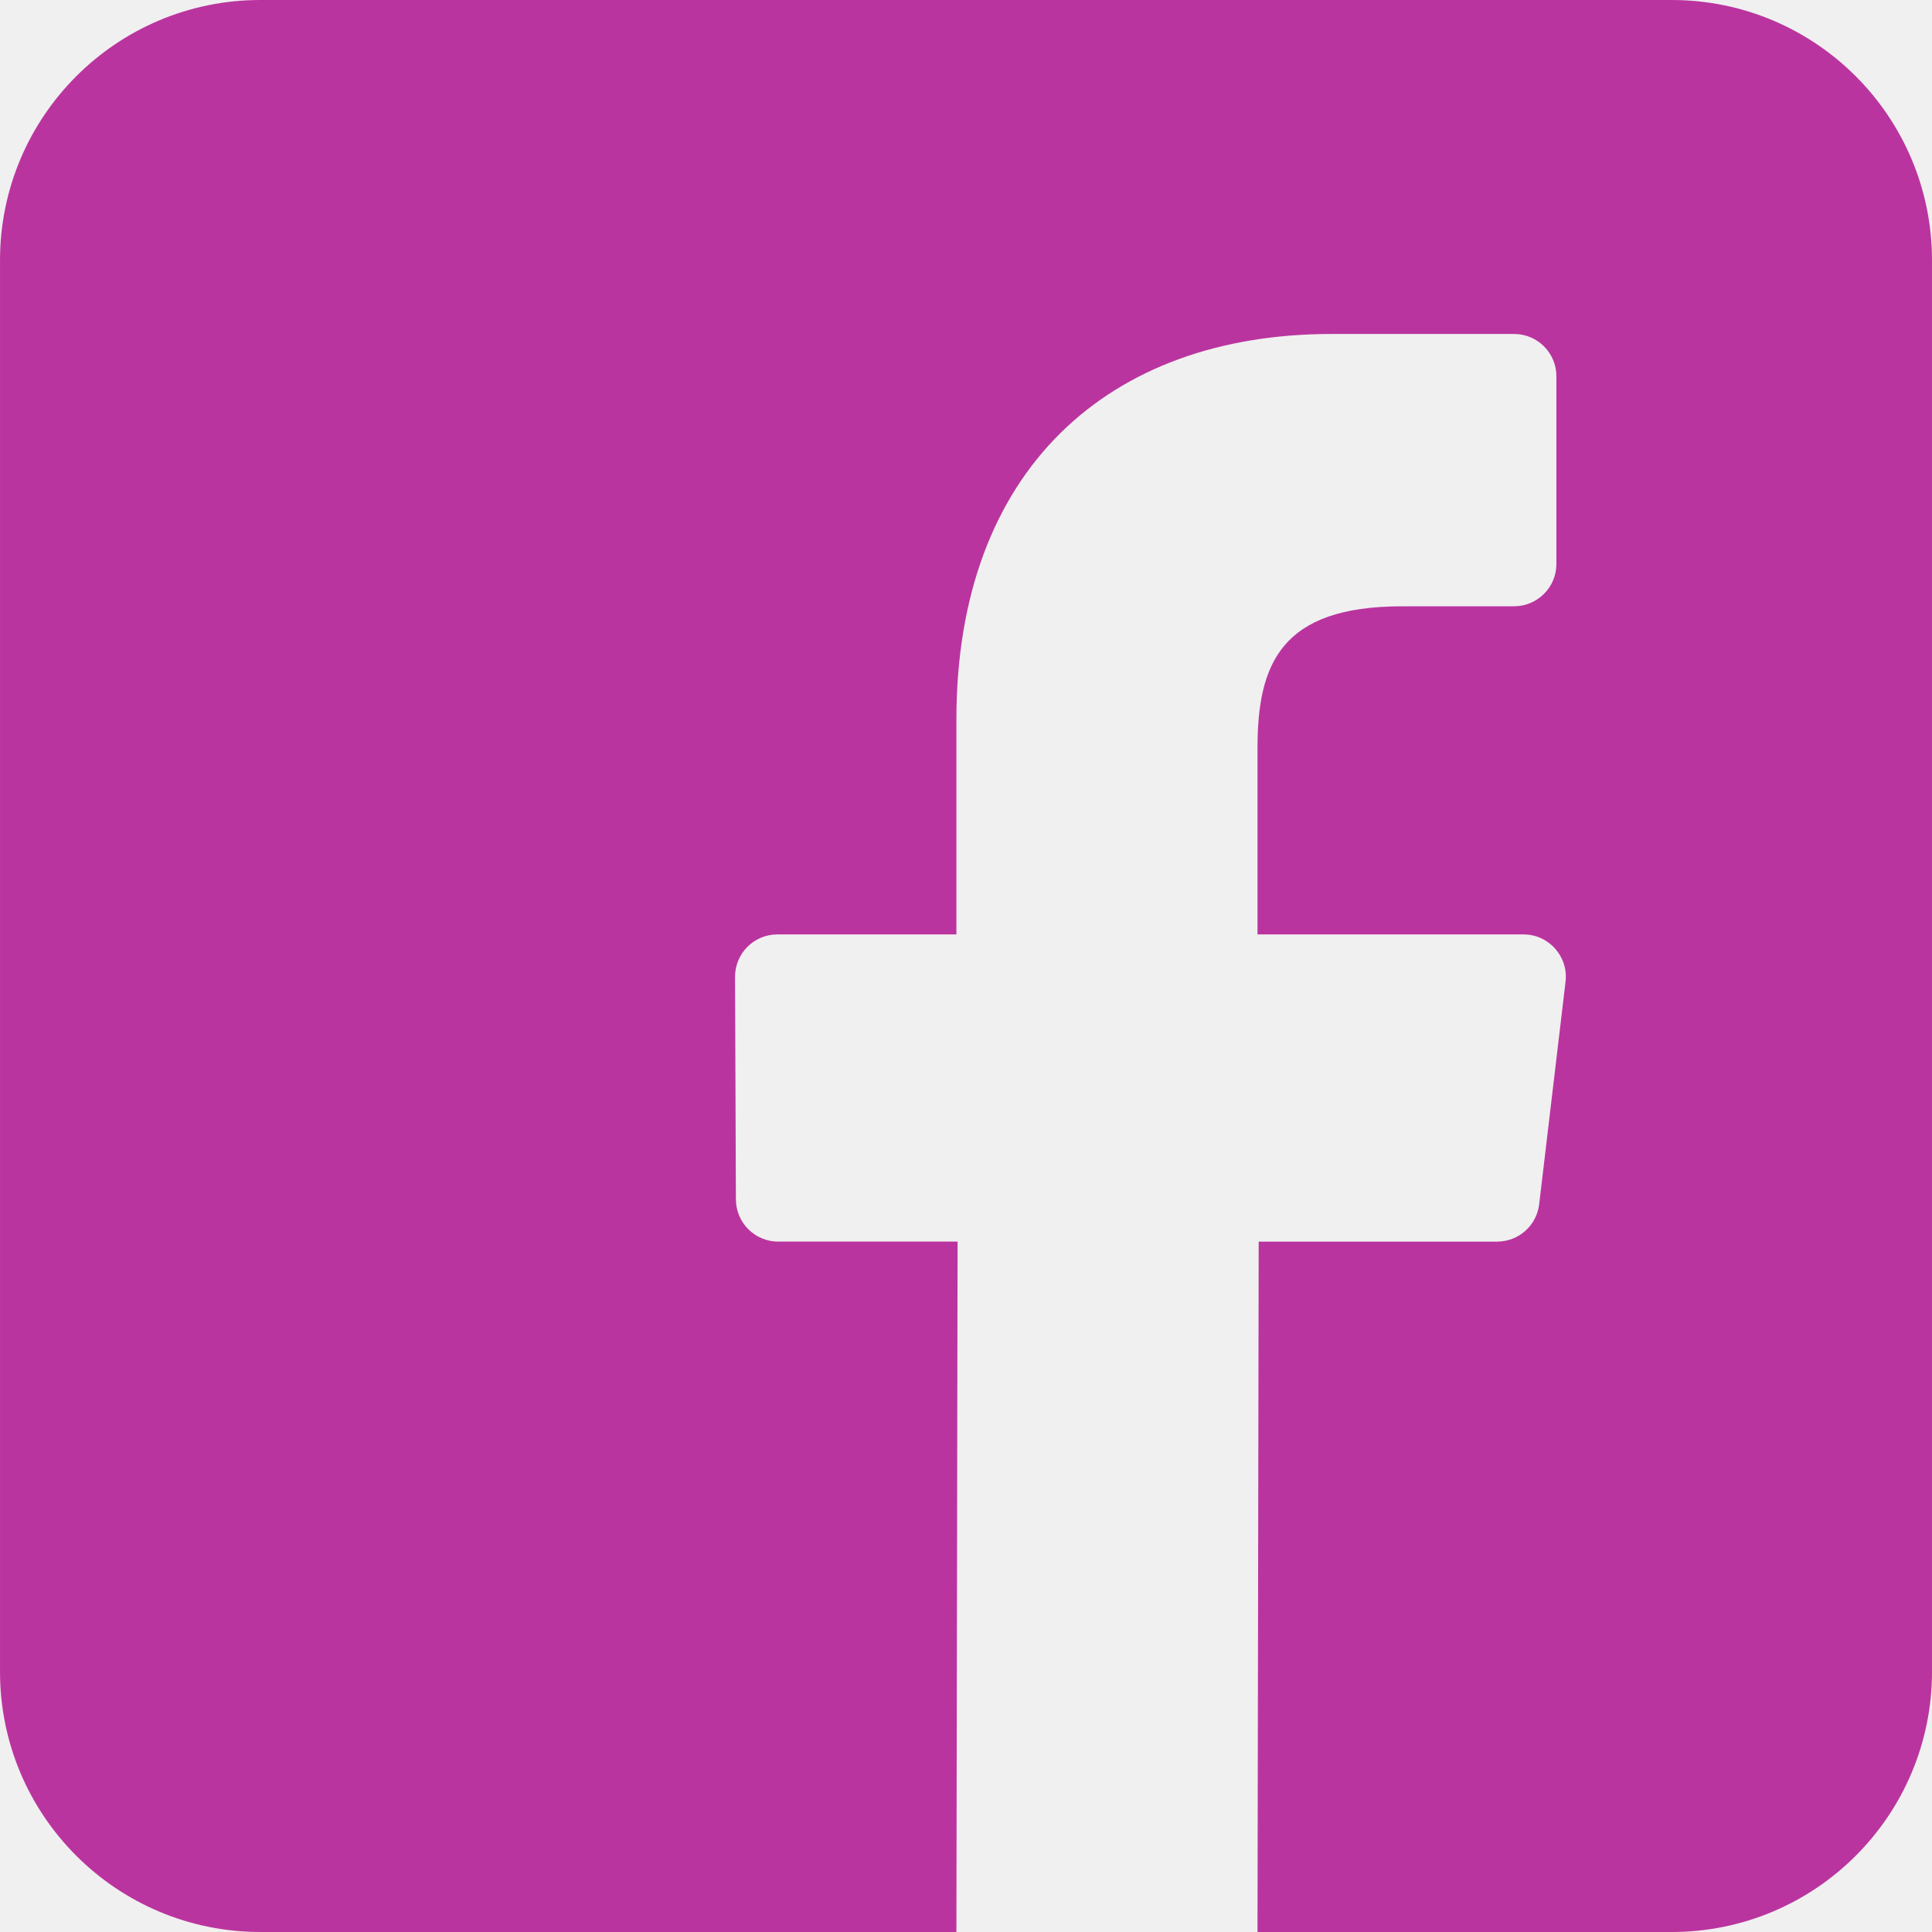
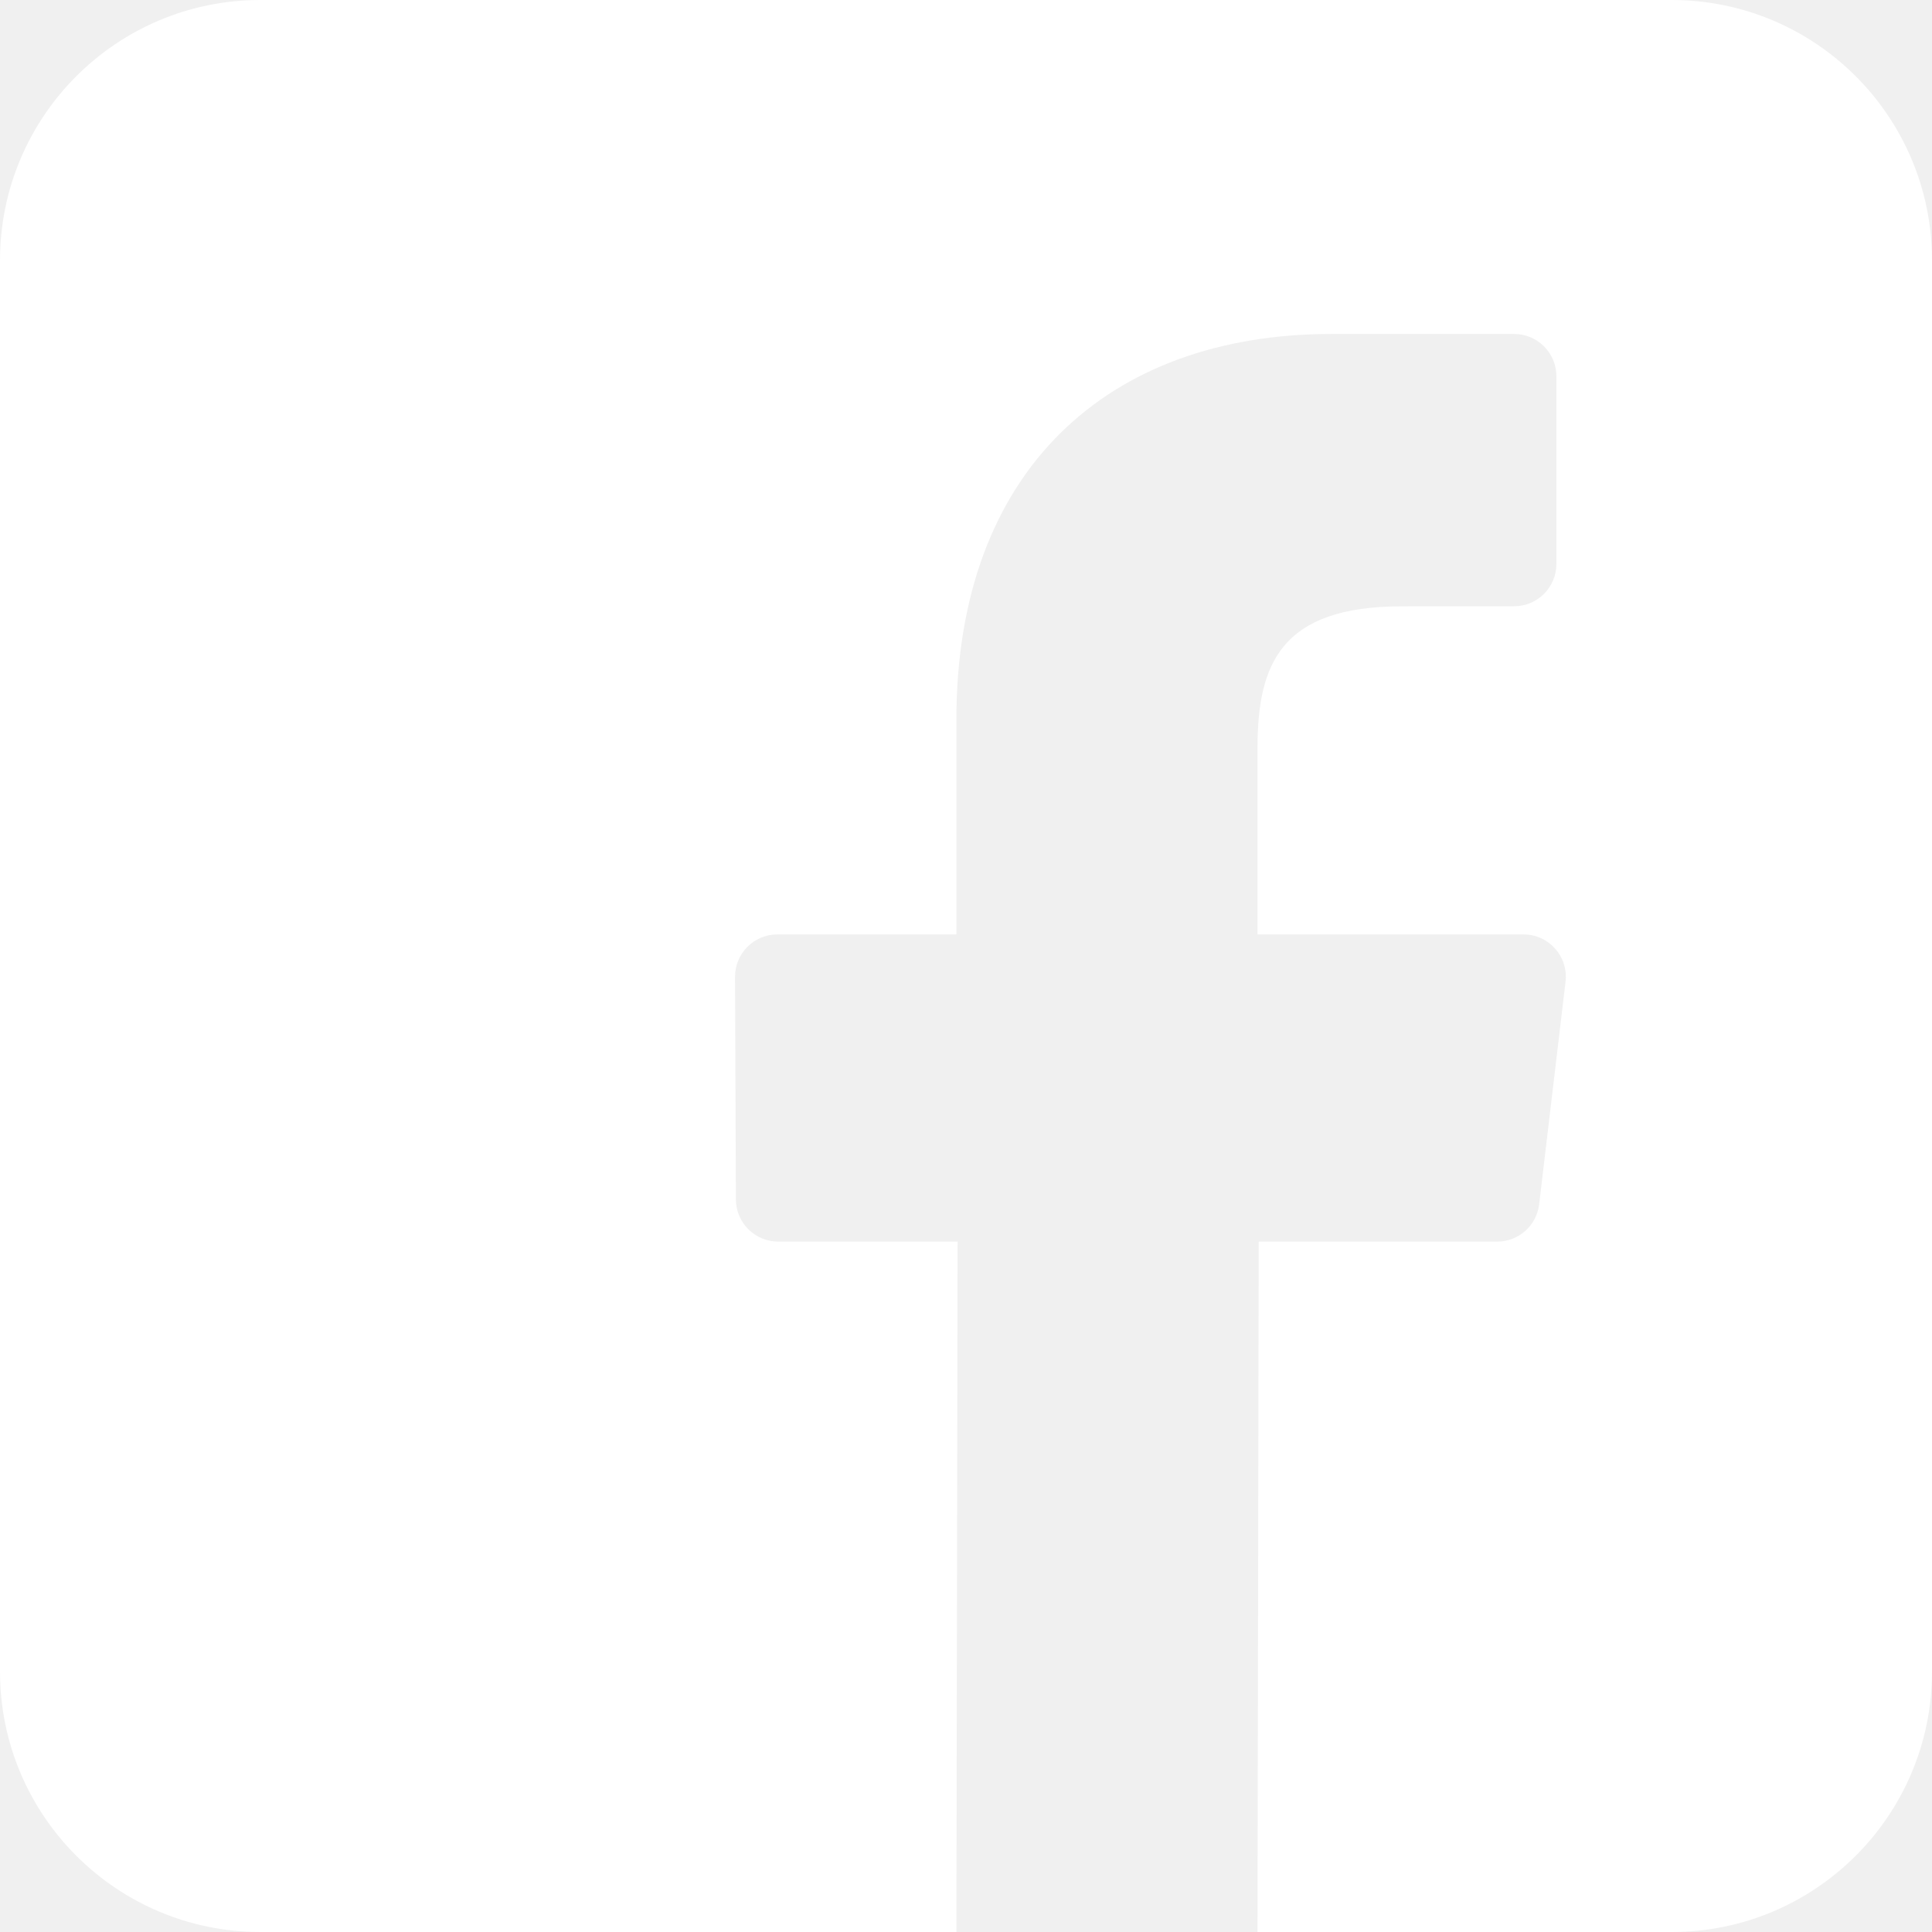
<svg xmlns="http://www.w3.org/2000/svg" version="1.1" id="Layer_1" x="0px" y="0px" viewBox="0 0 408.788 408.788" style="enable-background:new 0 0 408.788 408.788;" xml:space="preserve">
-   <path style="fill:#ba349f;" d="M353.701,0H55.087C24.665,0,0.002,24.662,0.002,55.085v298.616c0,30.423,24.662,55.085,55.085,55.085  h147.275l0.251-146.078h-37.951c-4.932,0-8.935-3.988-8.954-8.92l-0.182-47.087c-0.019-4.959,3.996-8.989,8.955-8.989h37.882  v-45.498c0-52.8,32.247-81.55,79.348-81.55h38.65c4.945,0,8.955,4.009,8.955,8.955v39.704c0,4.944-4.007,8.952-8.95,8.955  l-23.719,0.011c-25.615,0-30.575,12.172-30.575,30.035v39.389h56.285c5.363,0,9.524,4.683,8.892,10.009l-5.581,47.087  c-0.534,4.506-4.355,7.901-8.892,7.901h-50.453l-0.251,146.078h87.631c30.422,0,55.084-24.662,55.084-55.084V55.085  C408.786,24.662,384.124,0,353.701,0z" />
+   <path style="fill:#ffffff;" d="M353.701,0H55.087C24.665,0,0.002,24.662,0.002,55.085v298.616c0,30.423,24.662,55.085,55.085,55.085  h147.275l0.251-146.078h-37.951c-4.932,0-8.935-3.988-8.954-8.92l-0.182-47.087c-0.019-4.959,3.996-8.989,8.955-8.989h37.882  v-45.498c0-52.8,32.247-81.55,79.348-81.55h38.65c4.945,0,8.955,4.009,8.955,8.955v39.704c0,4.944-4.007,8.952-8.95,8.955  l-23.719,0.011c-25.615,0-30.575,12.172-30.575,30.035v39.389h56.285c5.363,0,9.524,4.683,8.892,10.009l-5.581,47.087  c-0.534,4.506-4.355,7.901-8.892,7.901h-50.453l-0.251,146.078h87.631c30.422,0,55.084-24.662,55.084-55.084V55.085  C408.786,24.662,384.124,0,353.701,0z" />
  <g>
</g>
  <g>
</g>
  <g>
</g>
  <g>
</g>
  <g>
</g>
  <g>
</g>
  <g>
</g>
  <g>
</g>
  <g>
</g>
  <g>
</g>
  <g>
</g>
  <g>
</g>
  <g>
</g>
  <g>
</g>
  <g>
</g>
</svg>
